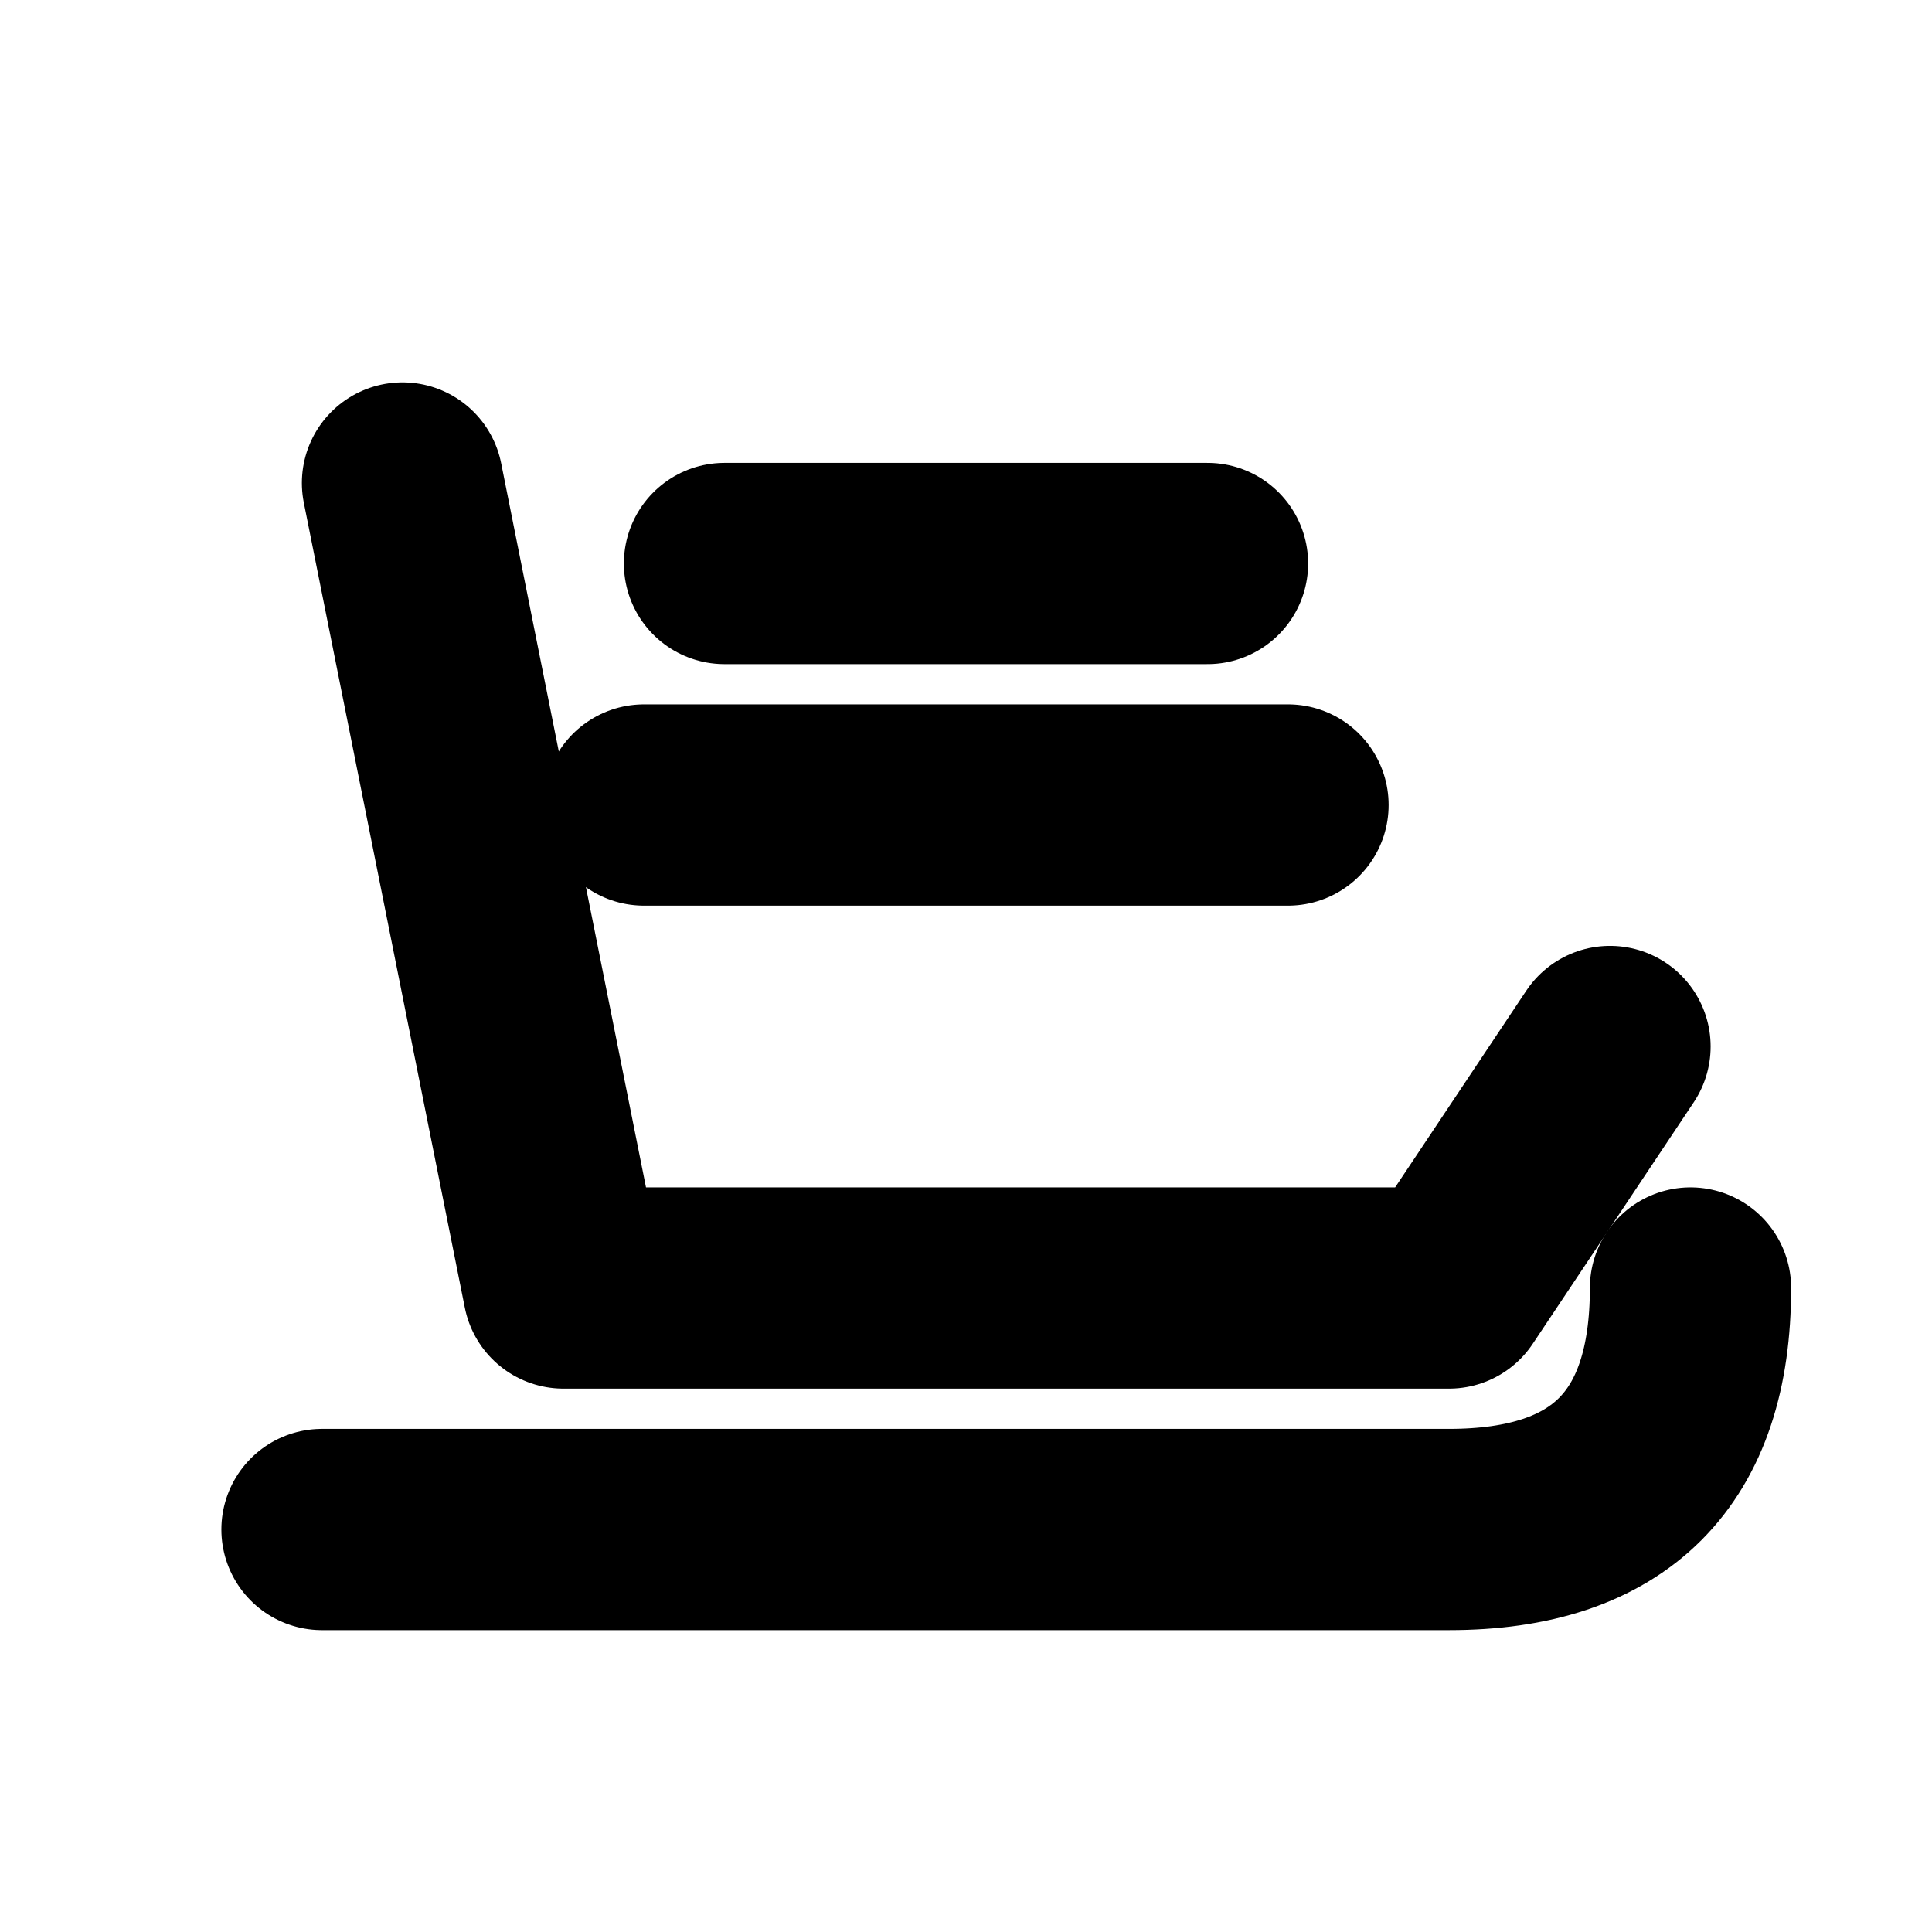
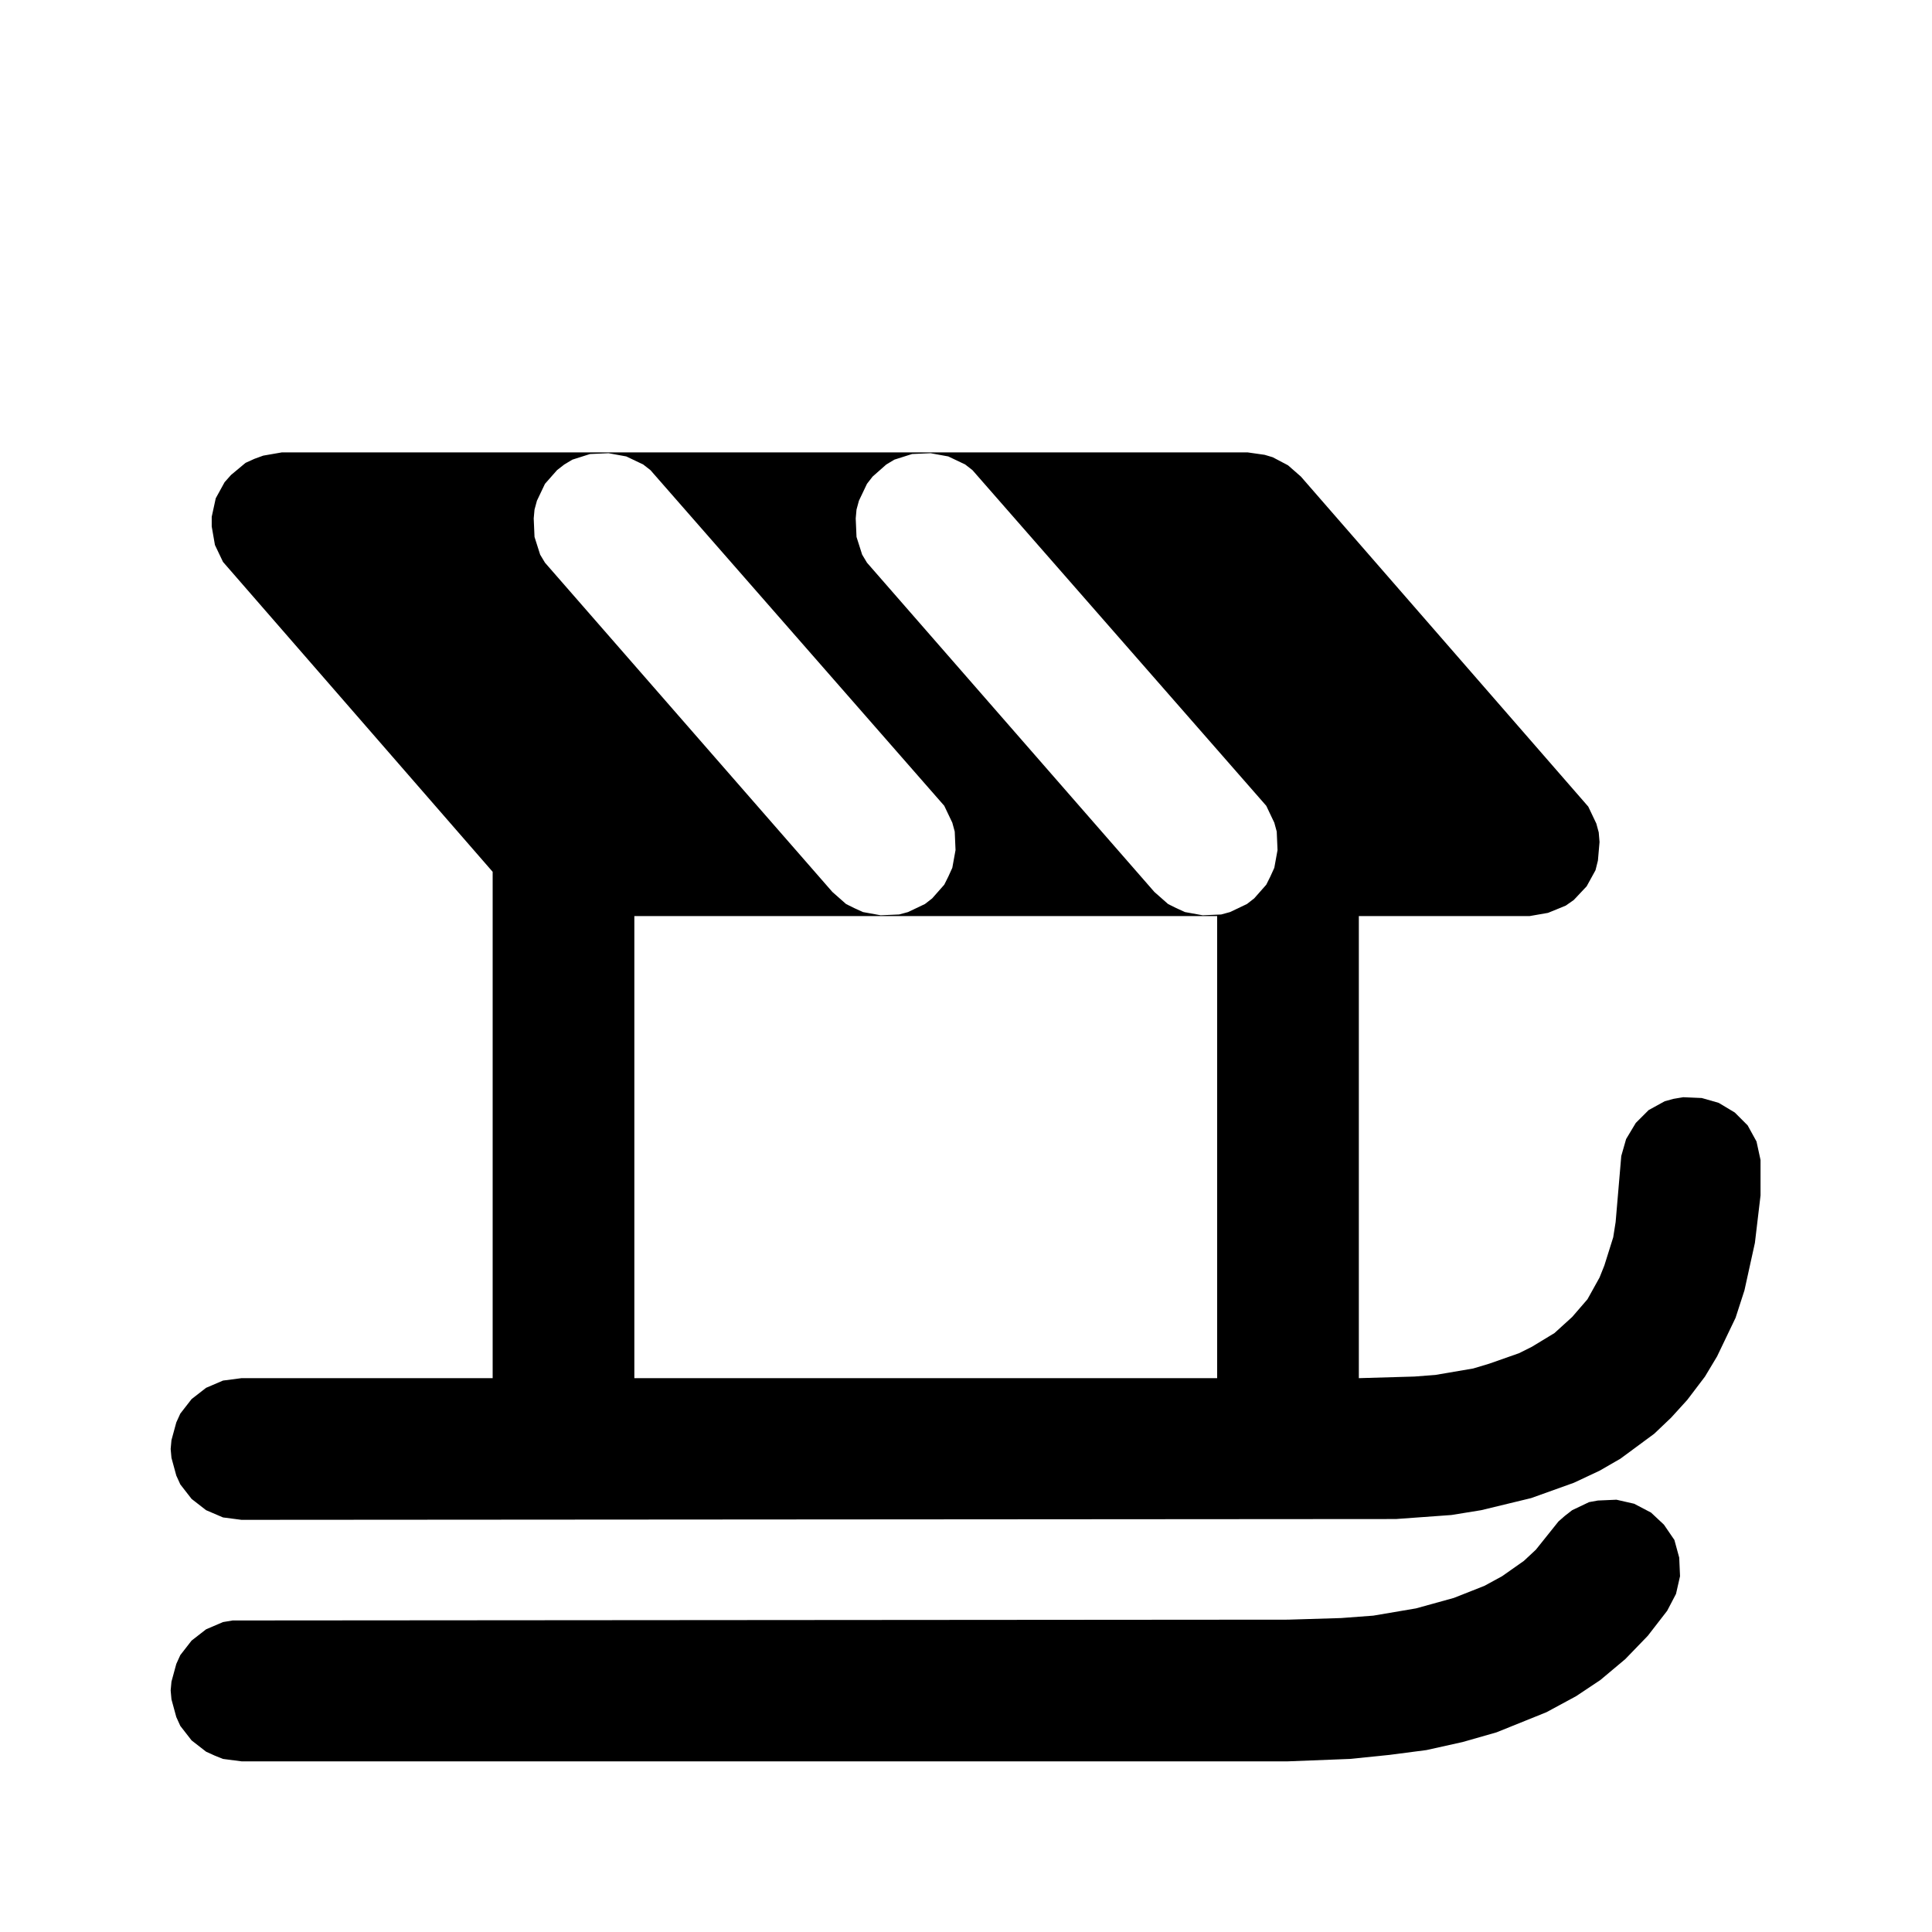
- <svg xmlns="http://www.w3.org/2000/svg" viewBox="0 0 24 24" fill="currentColor" stroke="currentColor" stroke-width="2.5" stroke-linecap="round" stroke-linejoin="round">
-   <g fill="none">
-     <path d="M5 6l2 10h11l2-3" />
-     <path d="M4 19h14c2 0 3-1 3-3" />
-     <path d="M8 10h8" />
-     <path d="M9 7h6" />
-   </g>
+ <svg xmlns="http://www.w3.org/2000/svg" viewBox="0 0 24 24" fill="currentColor">
+   <path d="M19.45 11.25L19.55 11.18L19.71 11.01L19.82 10.81L19.85 10.69L19.87 10.46L19.86 10.34L19.83 10.23L19.73 10.02L16.16 5.92L16.00 5.78L15.81 5.68L15.71 5.65L15.50 5.62L3.50 5.62L3.27 5.66L3.16 5.70L3.05 5.75L2.87 5.90L2.79 5.99L2.68 6.19L2.63 6.42L2.63 6.54L2.67 6.77L2.77 6.98L6.12 10.83L6.12 17.12L3.00 17.12L2.77 17.15L2.56 17.24L2.38 17.38L2.24 17.56L2.19 17.67L2.13 17.89L2.12 18.00L2.13 18.11L2.19 18.33L2.24 18.44L2.38 18.62L2.56 18.76L2.77 18.85L3.00 18.88L17.34 18.87L18.03 18.82L18.40 18.76L19.02 18.61L19.55 18.42L19.87 18.27L20.13 18.12L20.55 17.81L20.76 17.61L20.96 17.39L21.18 17.10L21.33 16.85L21.56 16.37L21.67 16.03L21.80 15.44L21.87 14.85L21.87 14.41L21.82 14.18L21.71 13.98L21.55 13.82L21.35 13.70L21.14 13.64L20.91 13.63L20.79 13.65L20.68 13.68L20.48 13.79L20.32 13.95L20.20 14.15L20.14 14.36L20.07 15.18L20.04 15.37L19.93 15.72L19.87 15.87L19.72 16.14L19.53 16.36L19.31 16.56L19.03 16.73L18.87 16.81L18.50 16.94L18.30 17.00L17.83 17.08L17.57 17.10L16.88 17.12L16.88 11.38L19.00 11.38L19.23 11.34ZM7.88 17.12L7.88 11.38L15.12 11.38L15.12 17.12ZM10.34 11.08L6.77 6.99L6.71 6.89L6.64 6.67L6.63 6.44L6.64 6.33L6.67 6.22L6.77 6.01L6.92 5.84L7.01 5.77L7.11 5.71L7.33 5.64L7.56 5.63L7.78 5.67L7.99 5.77L8.08 5.84L11.73 10.01L11.83 10.22L11.86 10.33L11.87 10.56L11.83 10.78L11.78 10.89L11.73 10.99L11.58 11.16L11.49 11.23L11.28 11.33L11.17 11.36L10.94 11.37L10.72 11.33L10.61 11.28L10.51 11.23ZM14.34 11.08L10.77 6.99L10.71 6.89L10.64 6.67L10.63 6.44L10.64 6.33L10.67 6.22L10.77 6.01L10.84 5.92L11.01 5.77L11.11 5.71L11.33 5.64L11.56 5.63L11.78 5.67L11.99 5.77L12.08 5.84L15.73 10.01L15.83 10.22L15.86 10.33L15.87 10.56L15.83 10.78L15.78 10.89L15.73 10.99L15.58 11.16L15.49 11.23L15.28 11.33L15.17 11.36L14.94 11.37L14.72 11.33L14.61 11.28L14.51 11.23ZM16.77 21.85L17.26 21.80L17.72 21.74L18.17 21.64L18.59 21.52L19.21 21.27L19.58 21.07L19.88 20.87L20.19 20.61L20.47 20.32L20.71 20.01L20.82 19.80L20.87 19.58L20.86 19.35L20.80 19.13L20.67 18.94L20.51 18.79L20.30 18.68L20.08 18.63L19.85 18.64L19.74 18.66L19.53 18.76L19.44 18.83L19.36 18.90L19.08 19.25L18.93 19.39L18.66 19.58L18.44 19.70L18.06 19.85L17.59 19.98L17.06 20.07L16.66 20.10L16.00 20.12L2.89 20.13L2.77 20.15L2.56 20.24L2.38 20.38L2.24 20.56L2.19 20.67L2.13 20.89L2.12 21.00L2.13 21.11L2.19 21.33L2.24 21.44L2.38 21.62L2.56 21.76L2.67 21.81L2.77 21.85L3.00 21.88L16.00 21.88Z" fill-rule="evenodd" />
</svg>
